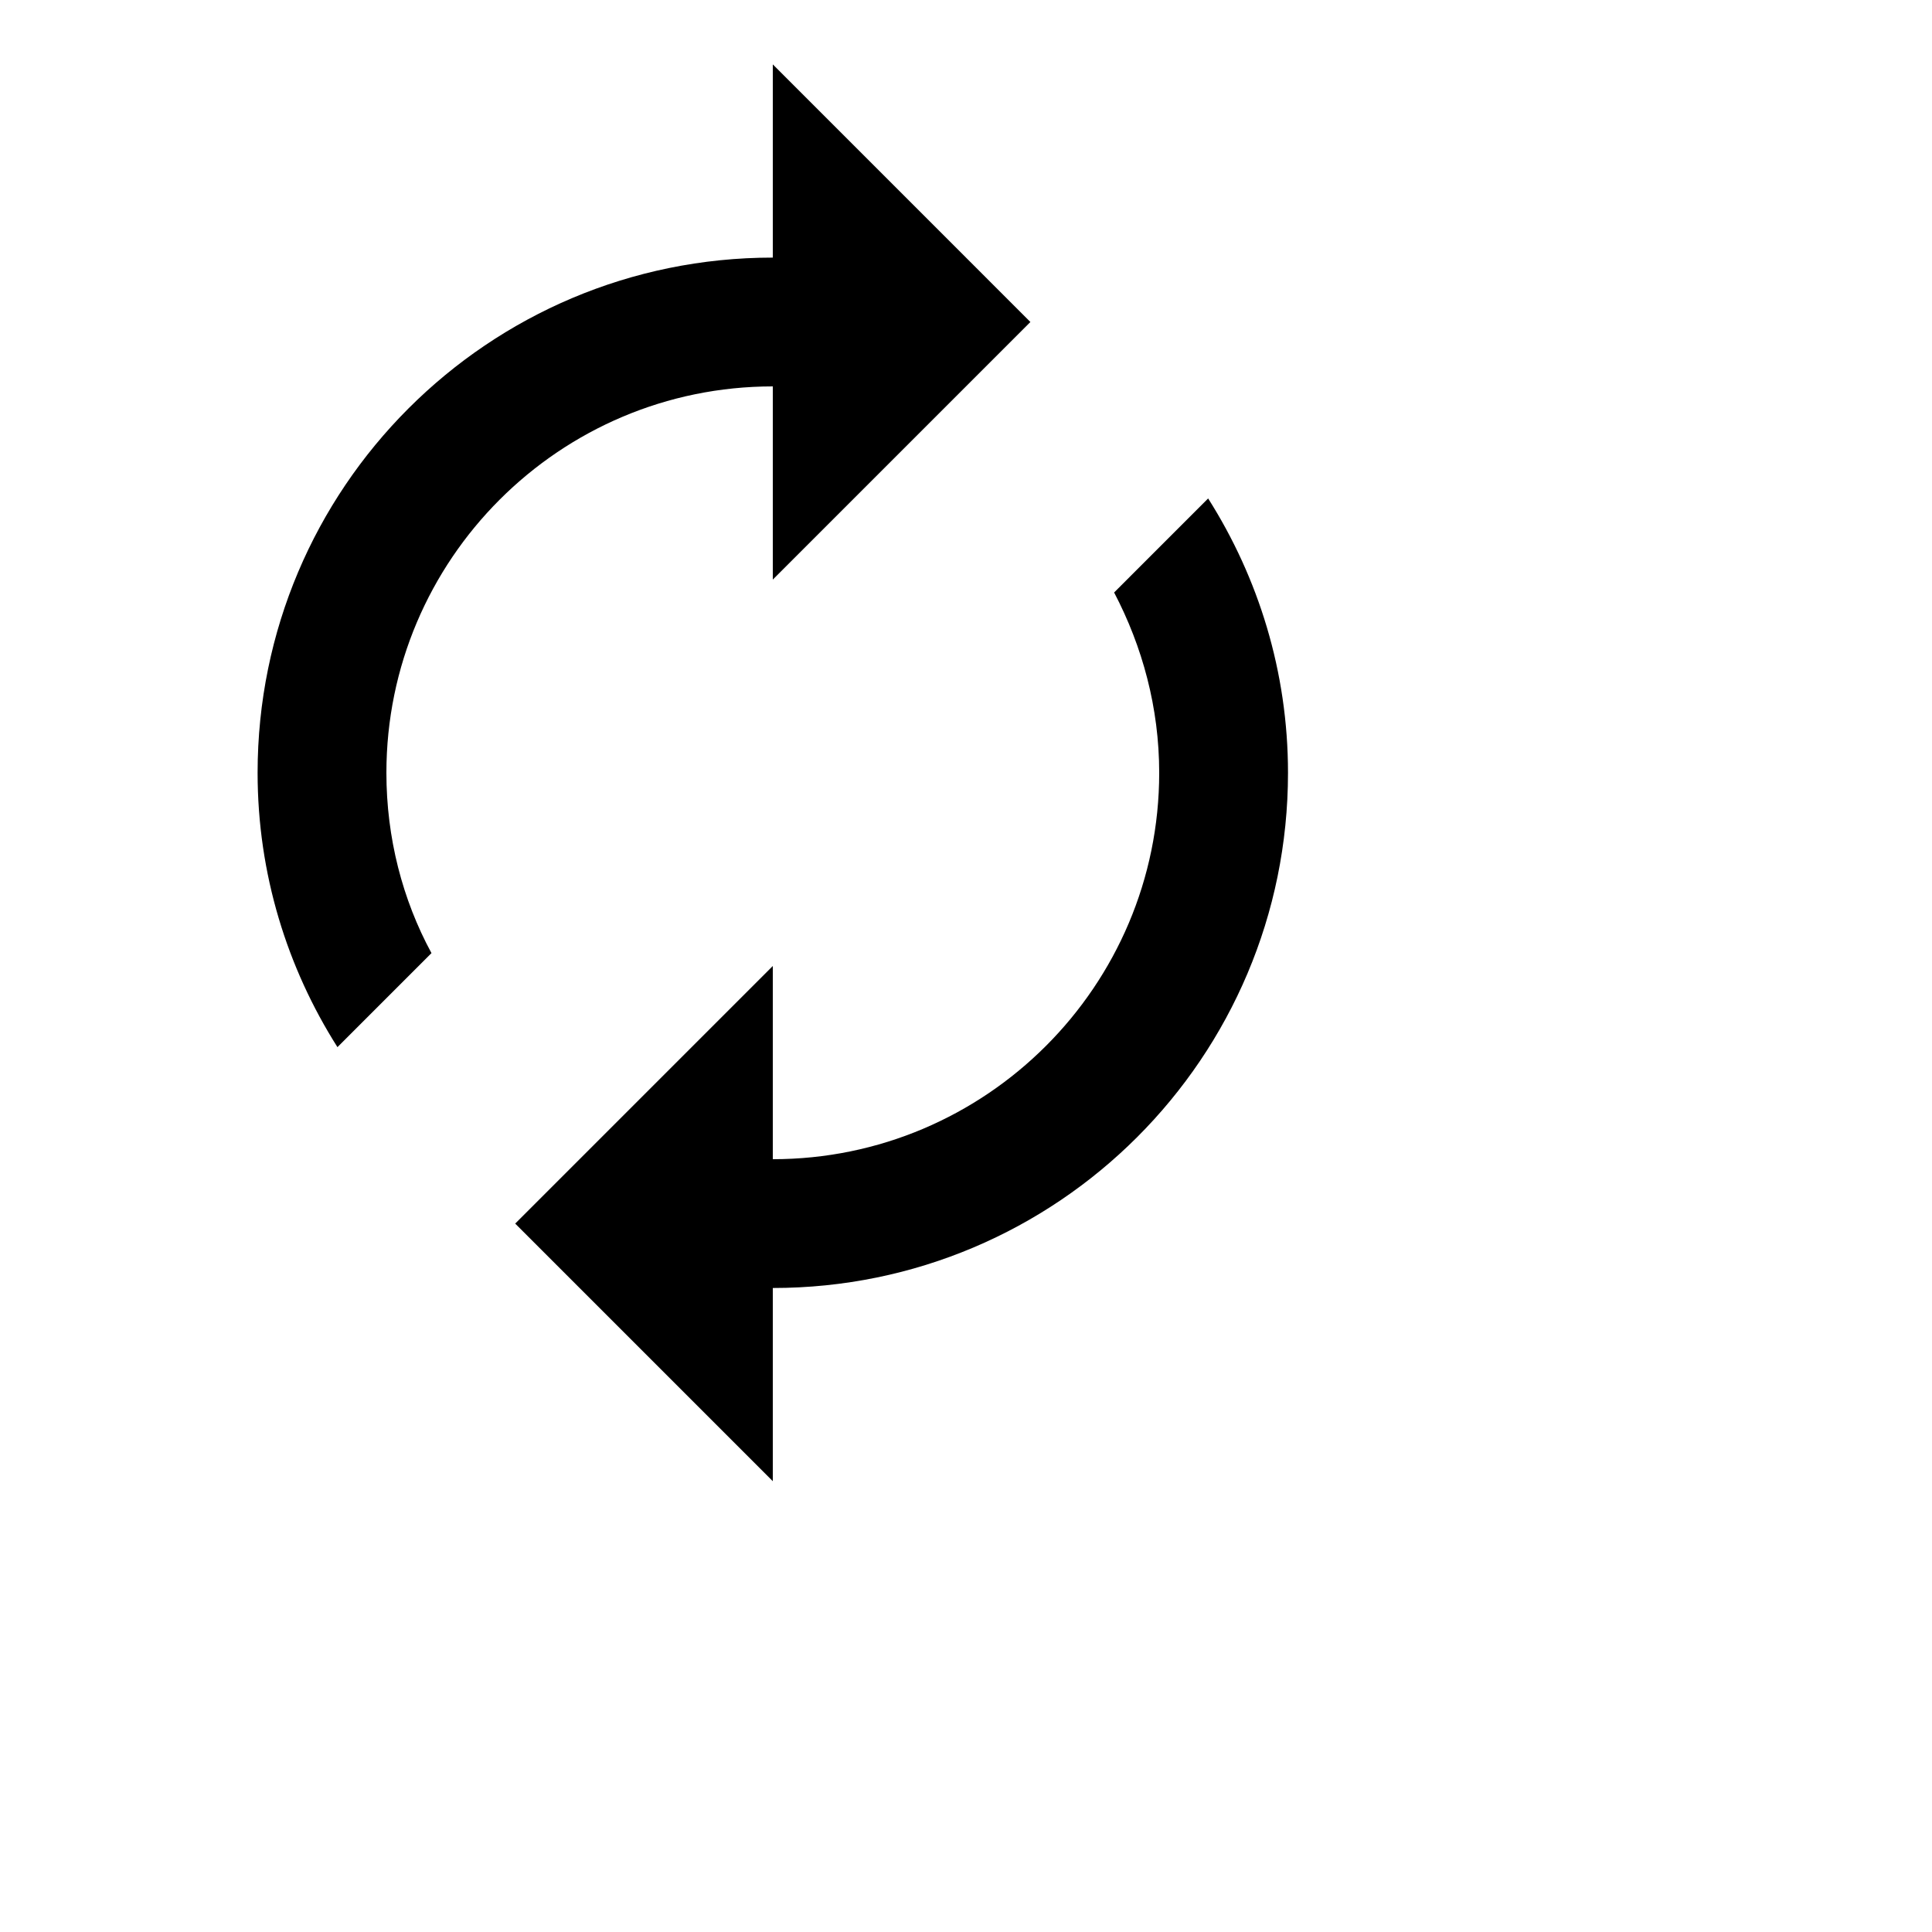
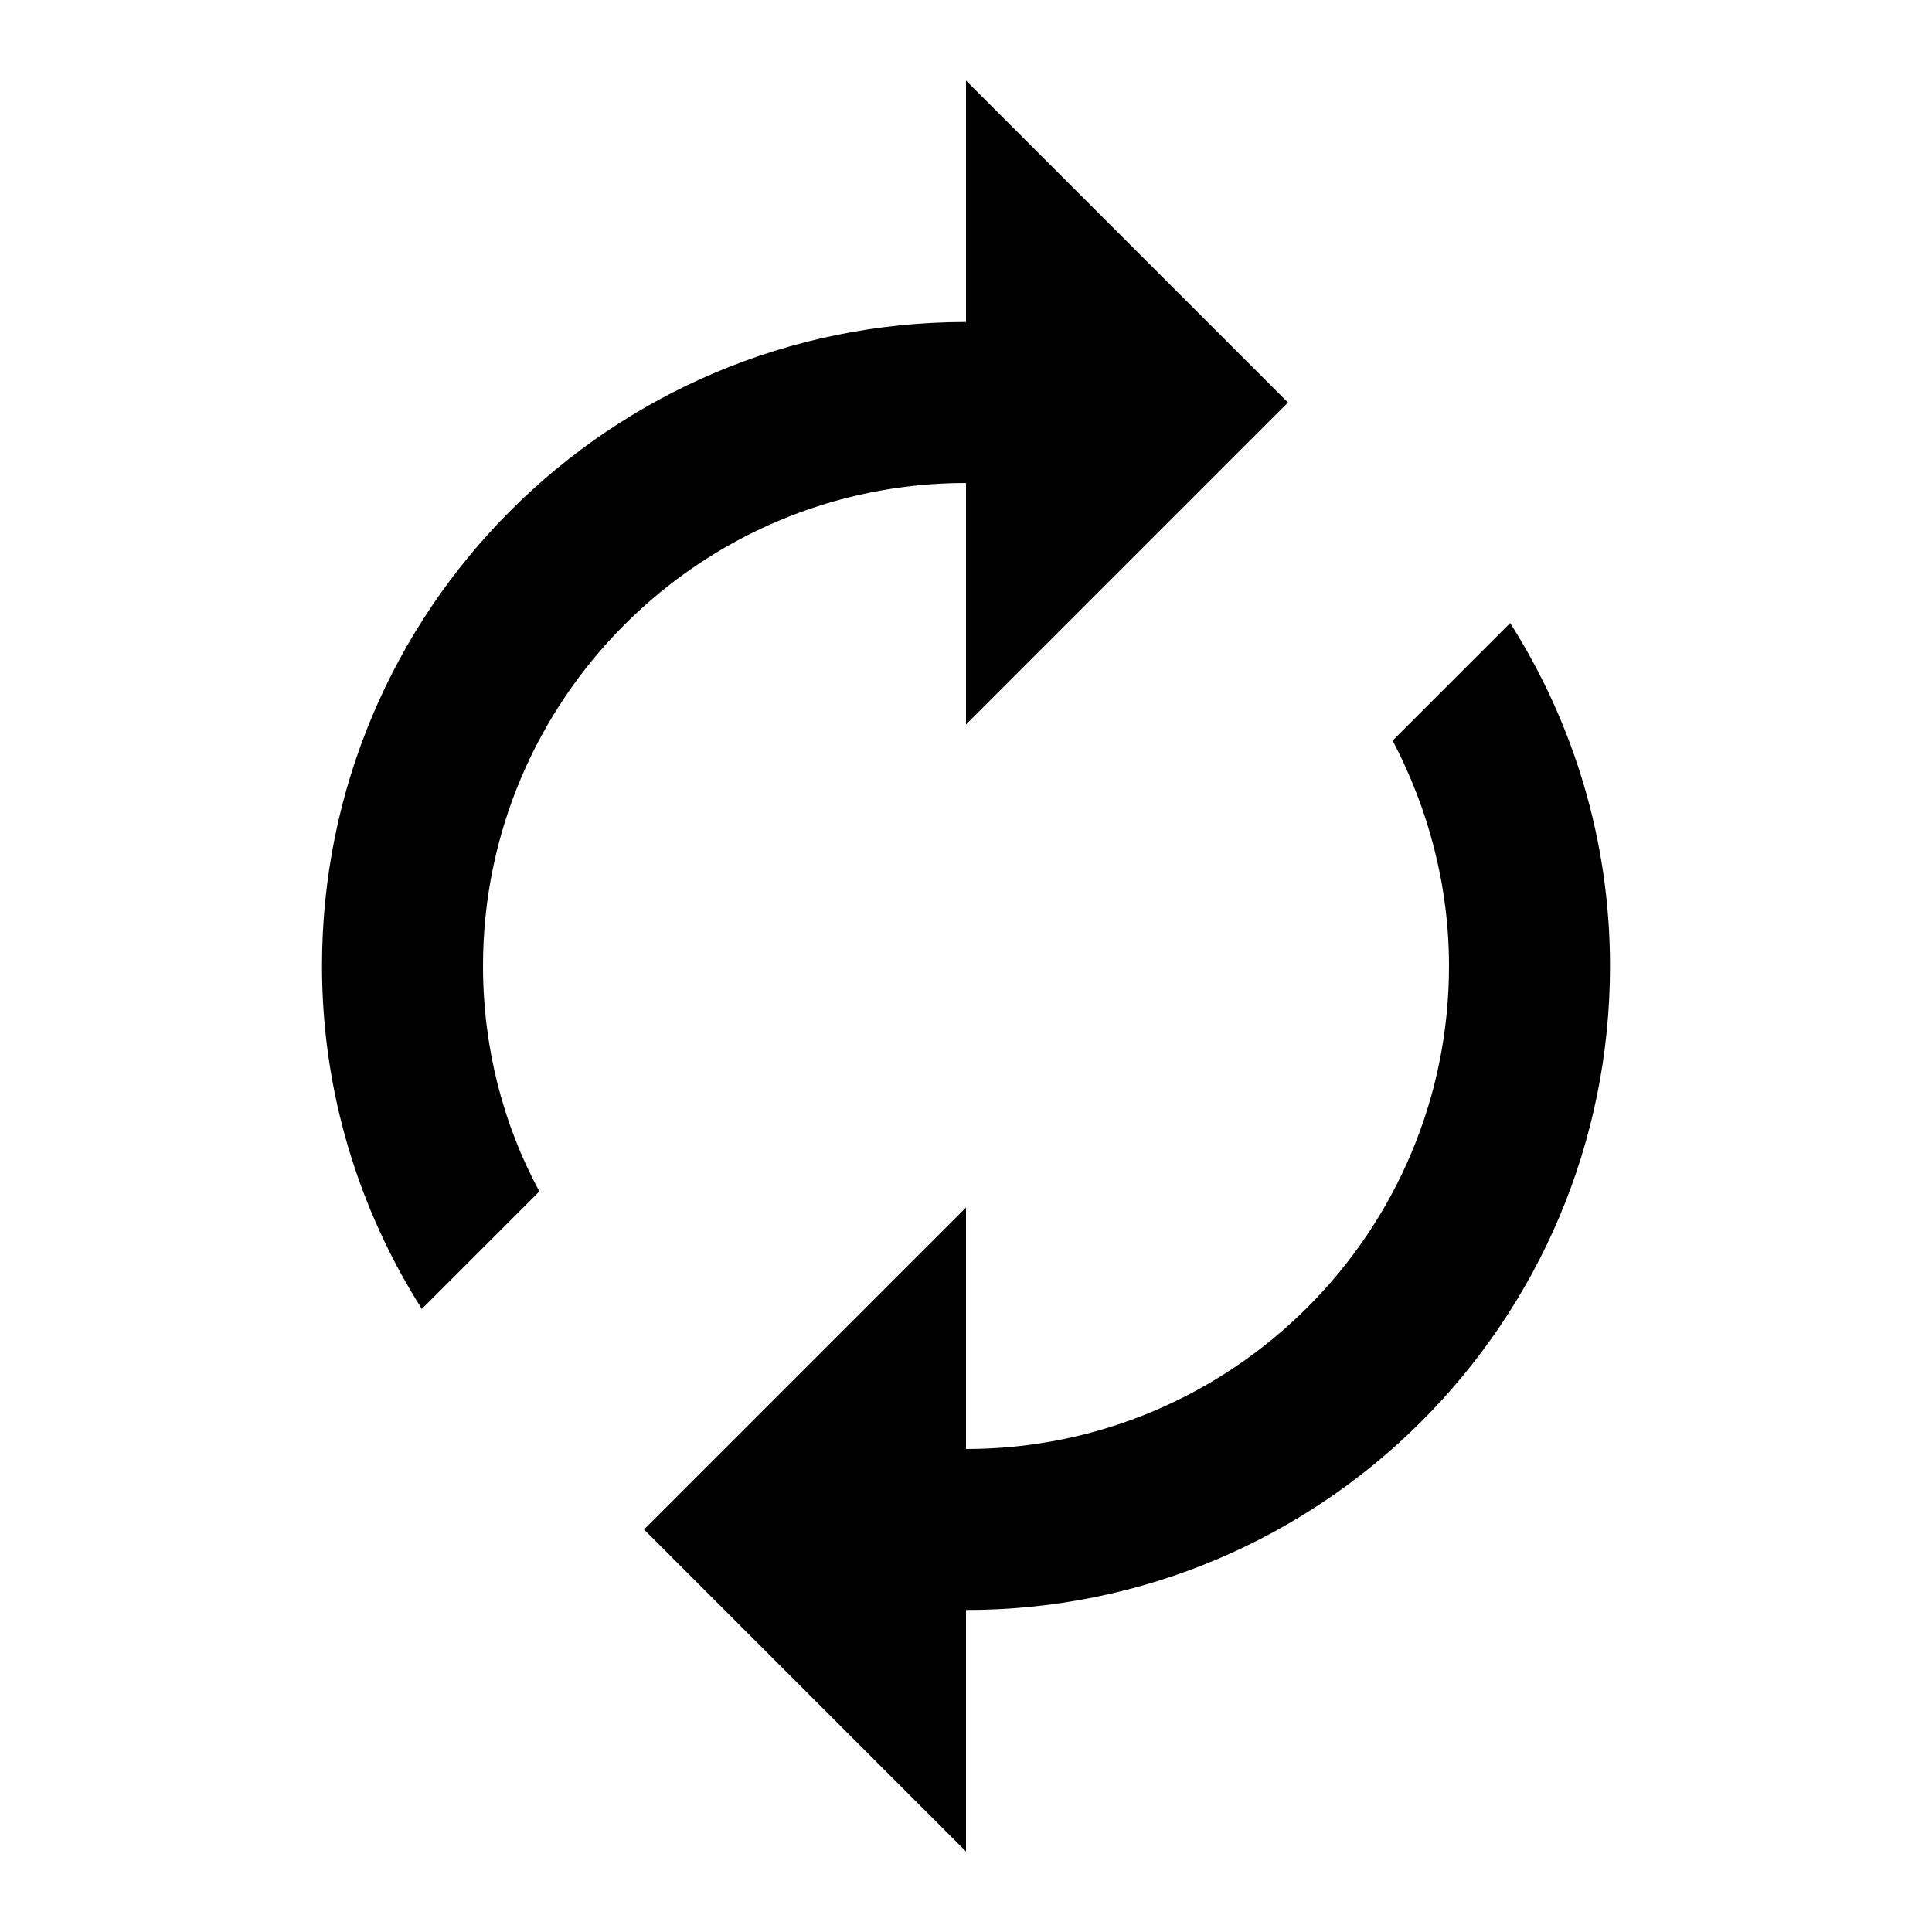
- <svg xmlns="http://www.w3.org/2000/svg" viewBox="0 0 30 30">
+ <svg xmlns="http://www.w3.org/2000/svg" viewBox="0 0 24 24">
  <path d="M0 0h24v24H0V0z" fill="none" />
  <path d="M12 6v3l4-4-4-4v3c-4.42 0-8 3.58-8 8 0 1.57.46 3.03 1.24 4.26L6.7 14.8c-.45-.83-.7-1.79-.7-2.8 0-3.31 2.69-6 6-6zm6.76 1.74L17.3 9.2c.44.84.7 1.79.7 2.8 0 3.31-2.69 6-6 6v-3l-4 4 4 4v-3c4.42 0 8-3.58 8-8 0-1.57-.46-3.03-1.24-4.26z" />
</svg>
